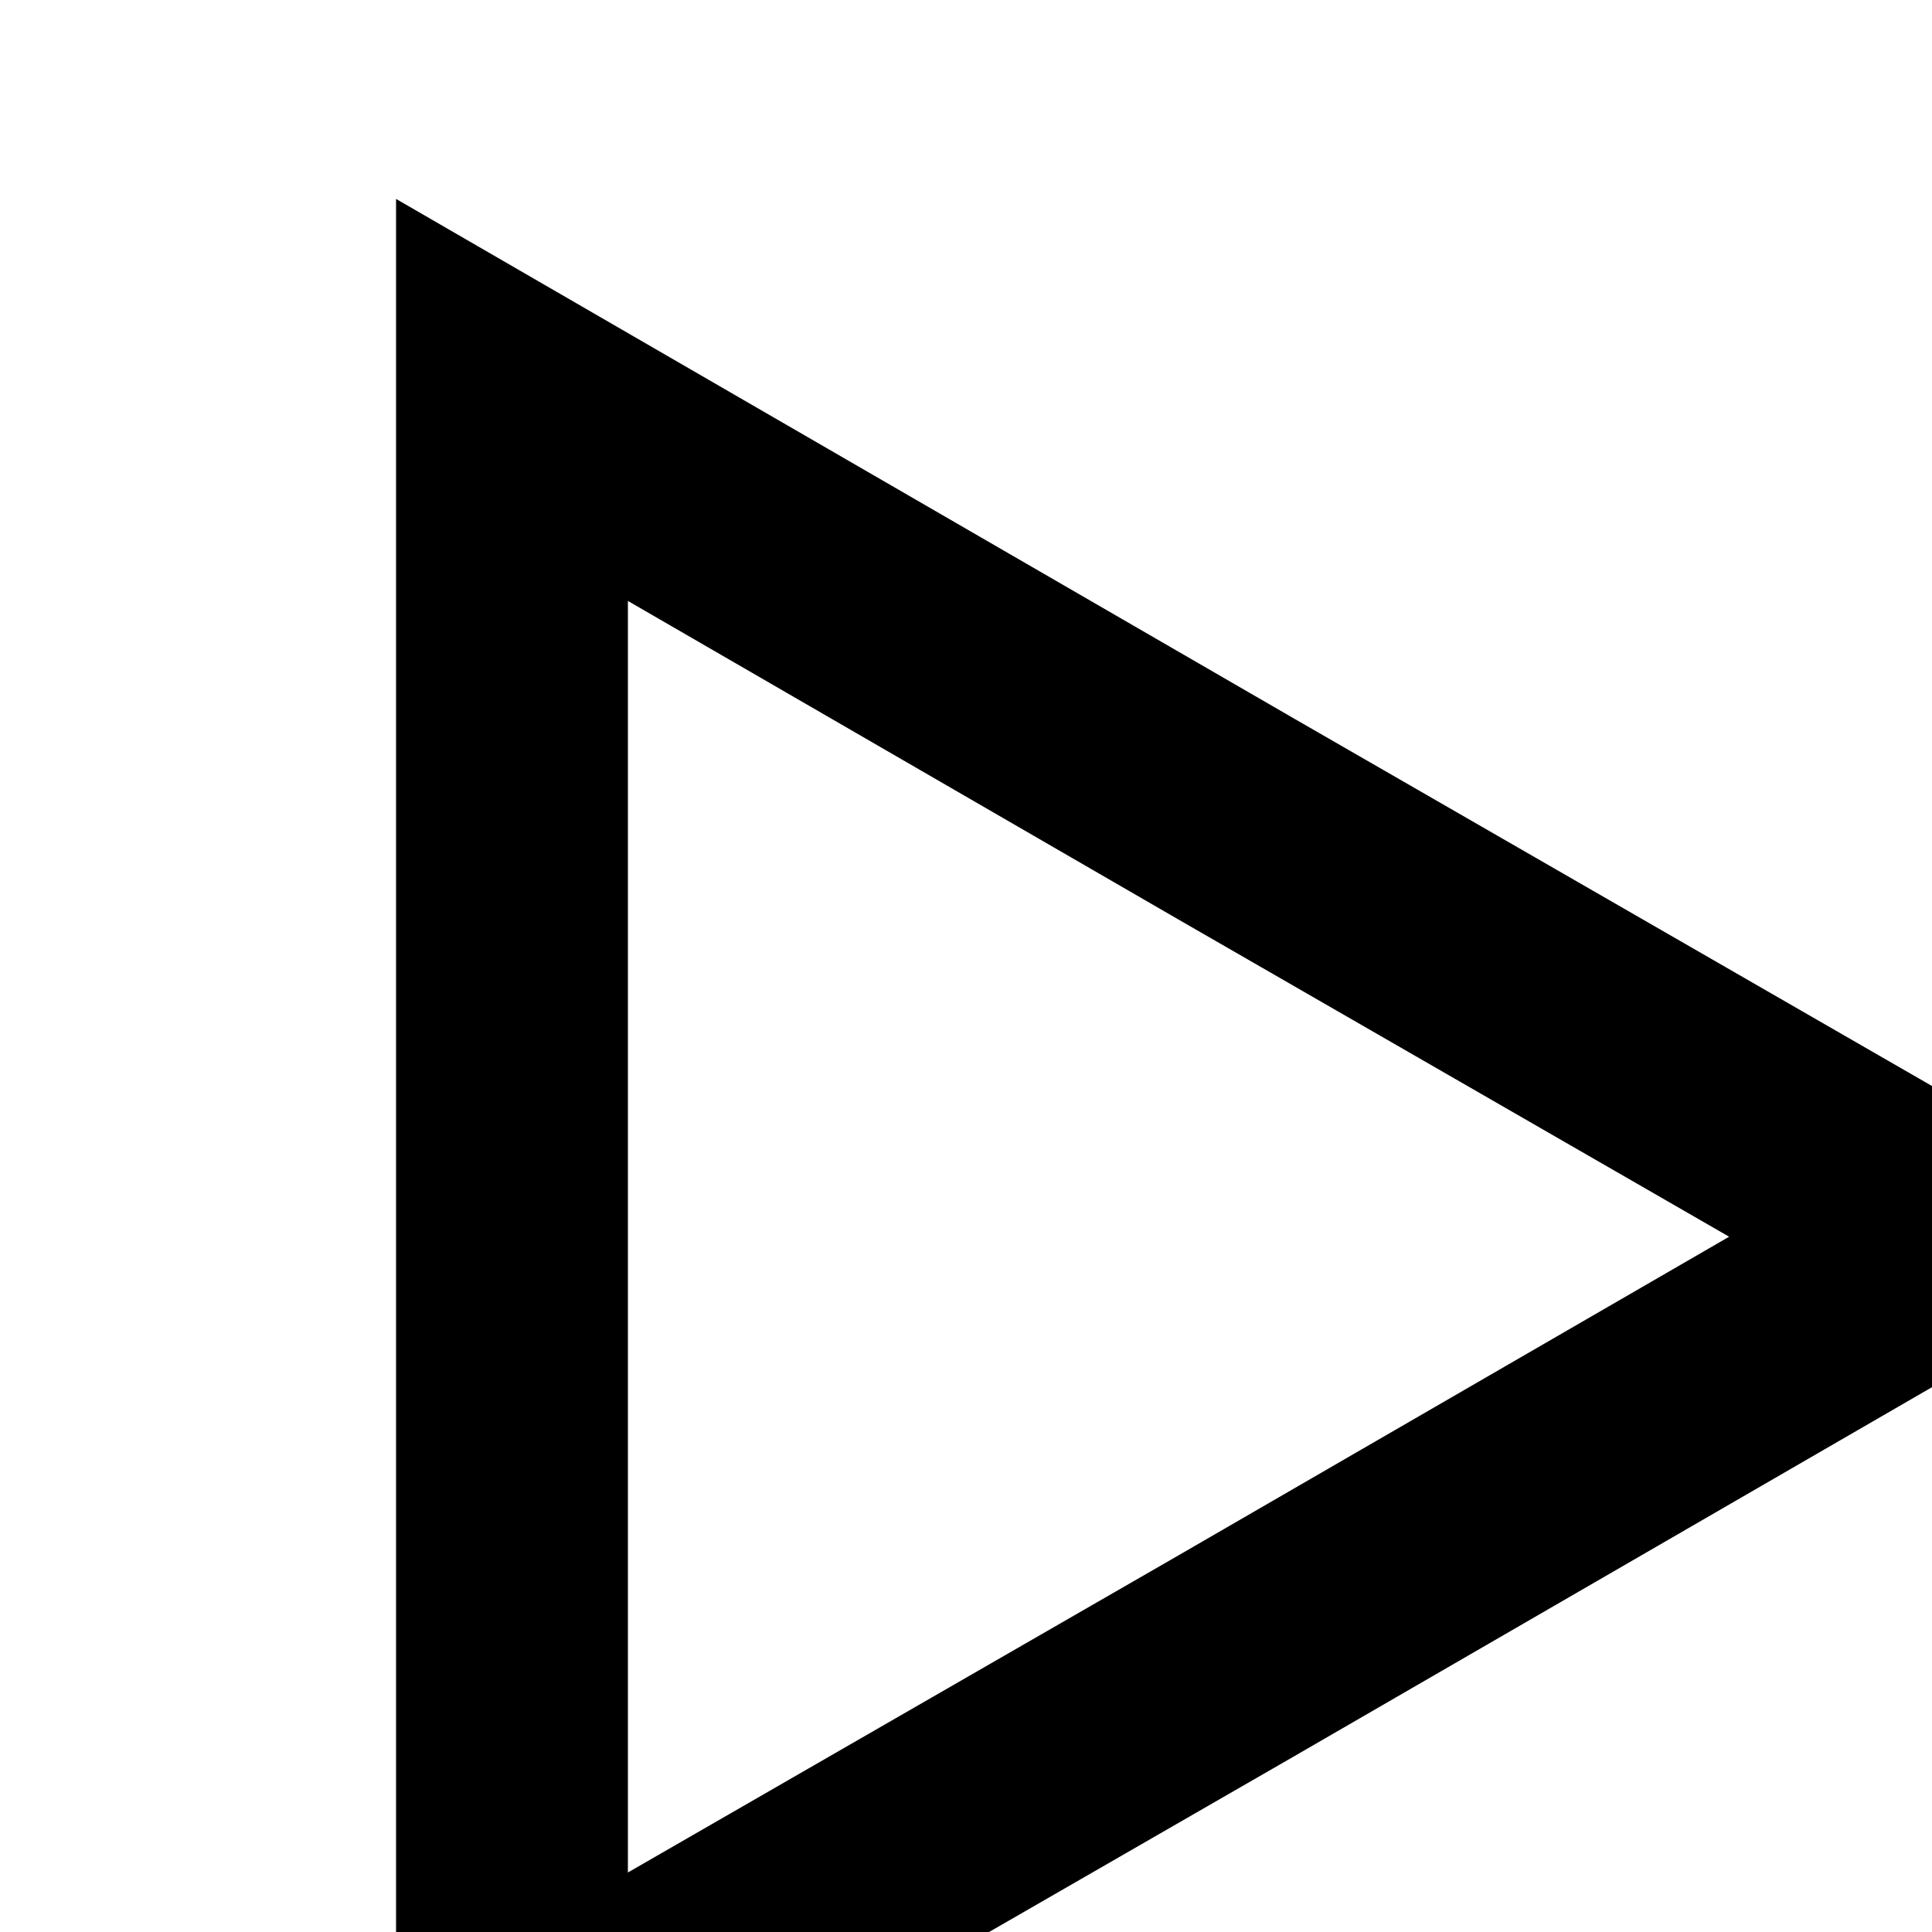
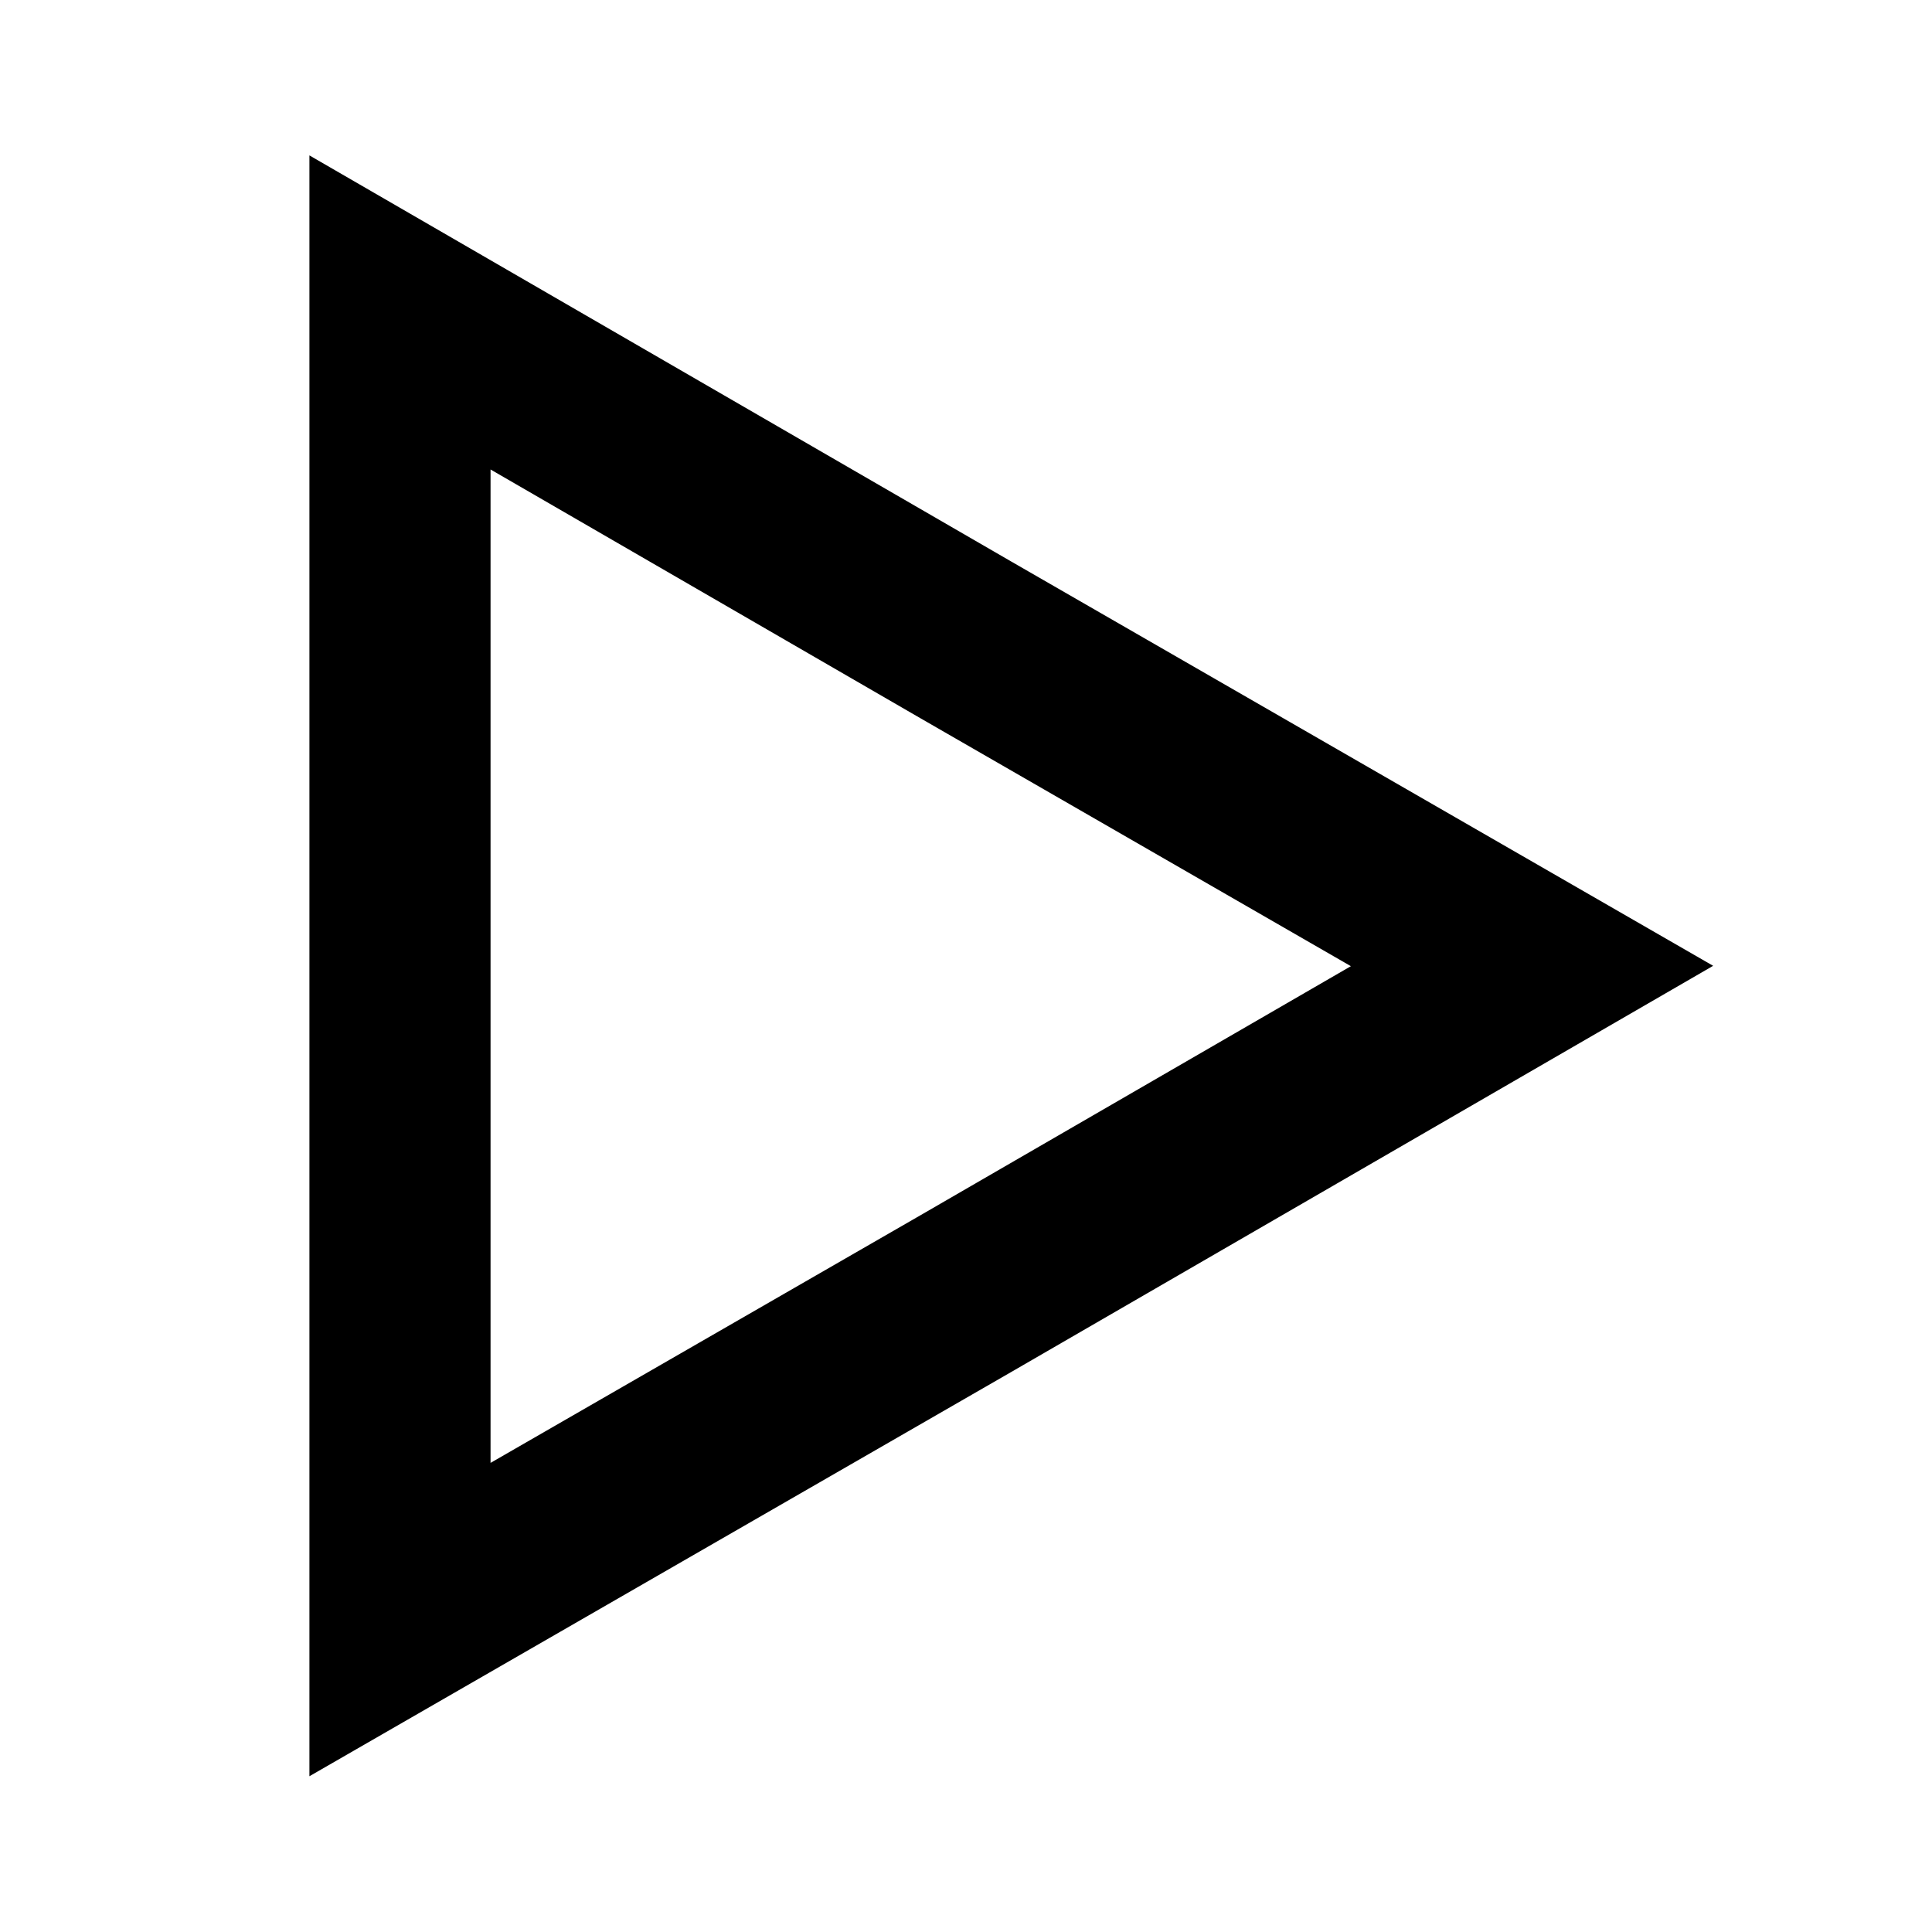
- <svg xmlns="http://www.w3.org/2000/svg" width="100" height="100">
+ <svg xmlns="http://www.w3.org/2000/svg" width="128" height="128">
  <path id="run" fill="none" stroke="currentColor" stroke-width="12" stroke-miterlimit="10" d="M26.5 64V20.7L64 42.4 101.5 64 64 85.7l-37.5 21.6z" />
</svg>
